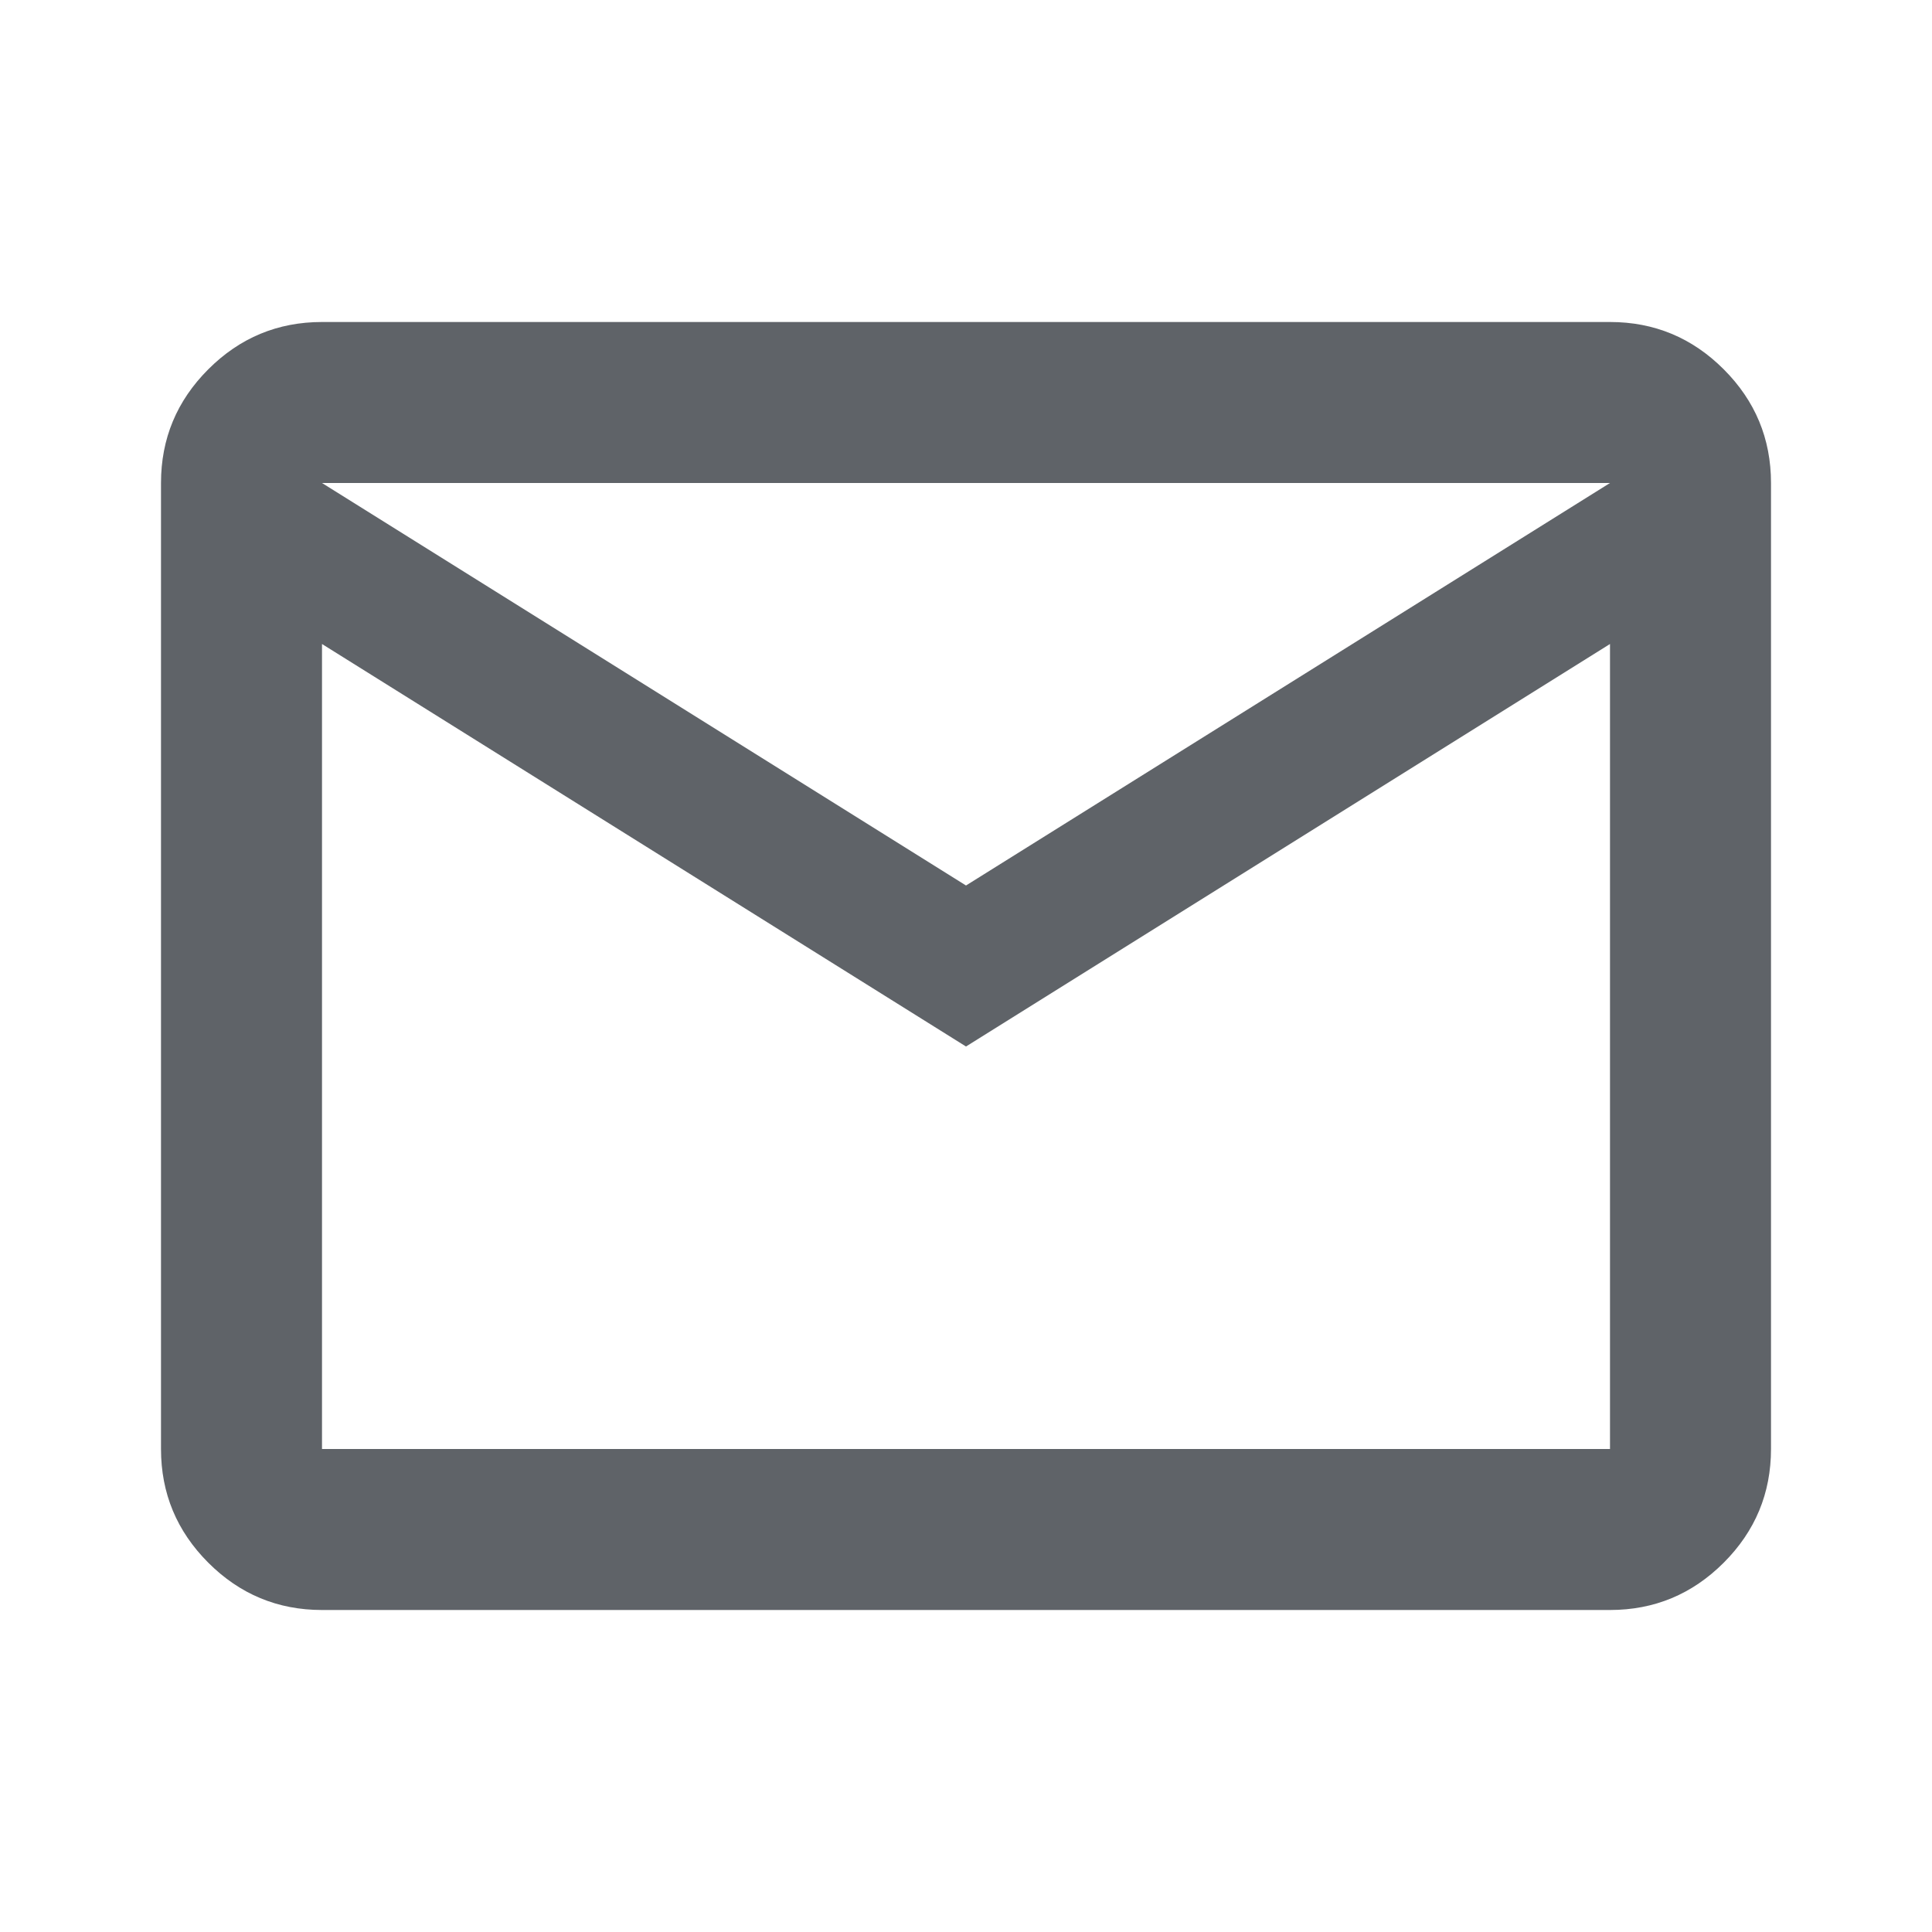
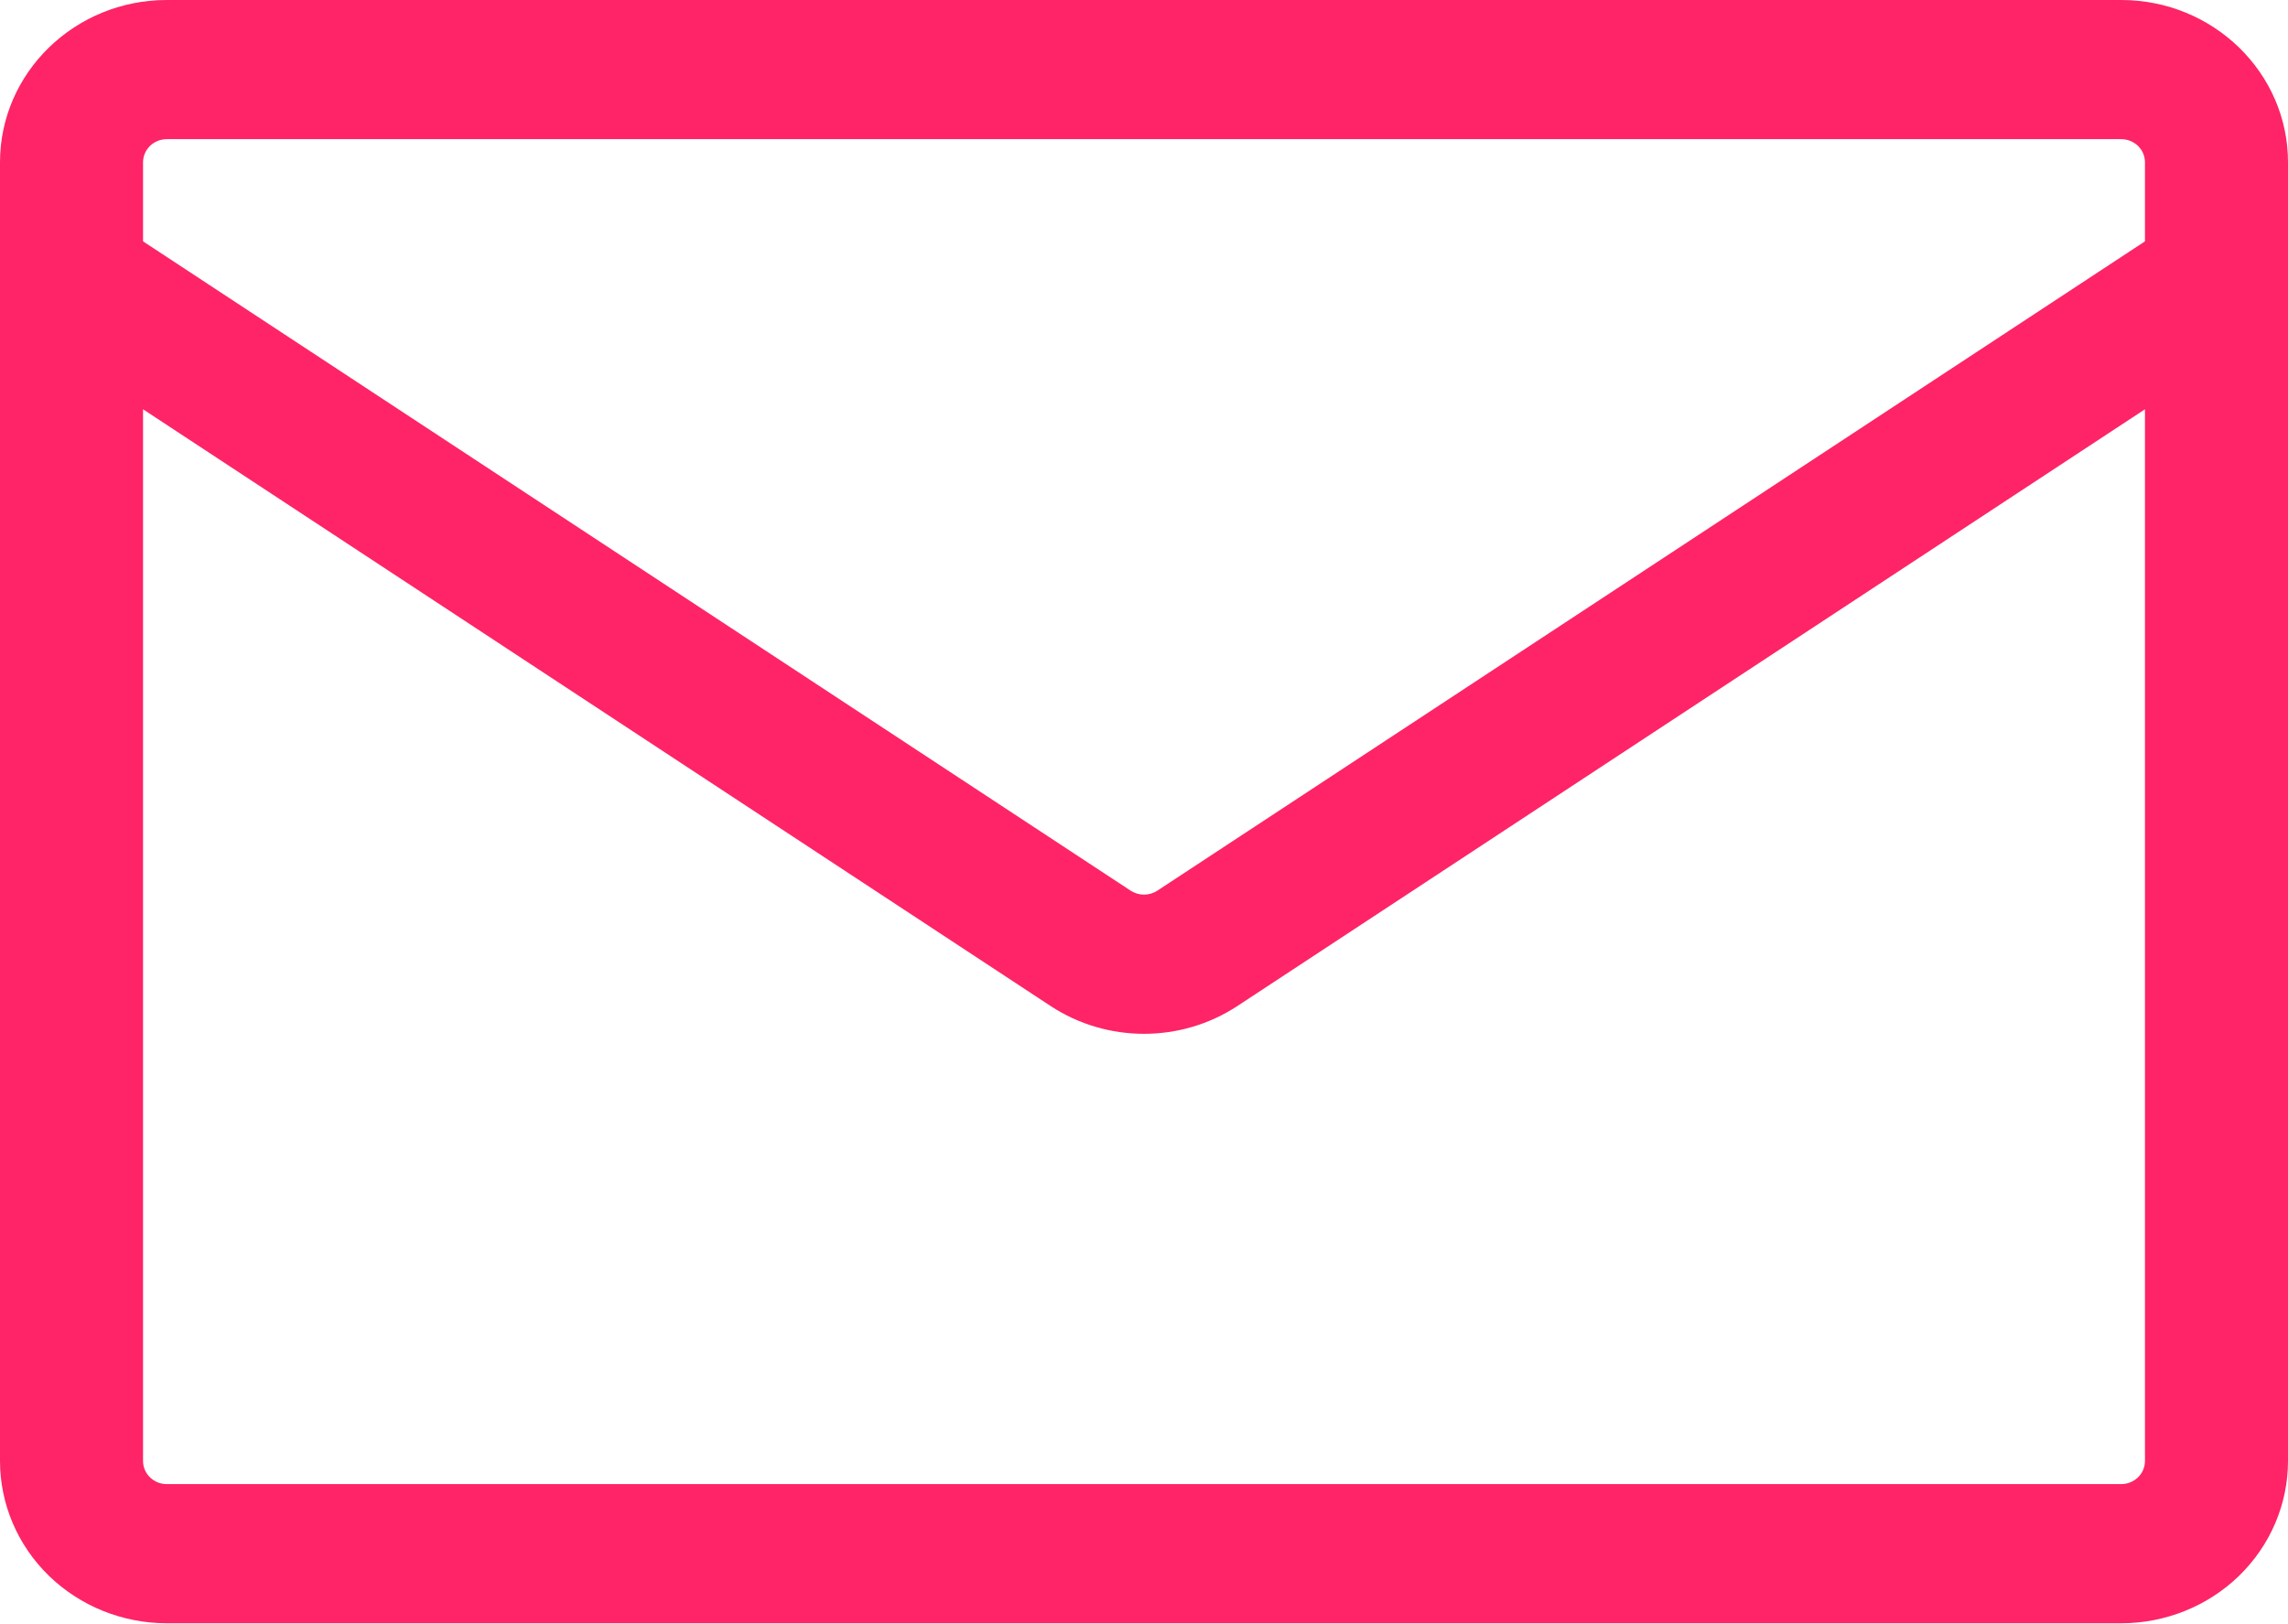
- <svg xmlns="http://www.w3.org/2000/svg" height="24px" viewBox="0 -960 960 960" width="24px" fill="#5f6368">
-   <path d="M160-160q-33 0-56.5-23.5T80-240v-480q0-33 23.5-56.5T160-800h640q33 0 56.5 23.5T880-720v480q0 33-23.5 56.5T800-160H160Zm320-280L160-640v400h640v-400L480-440Zm0-80 320-200H160l320 200ZM160-640v-80 480-400Z" />
+ <svg xmlns="http://www.w3.org/2000/svg" width="31" height="22" viewBox="0 0 31 22" fill="none">
+   <path d="M2.26 0H28.74C29.987 0 31 0.986 31 2.2V19.8C31 20.384 30.762 20.943 30.338 21.356C29.914 21.768 29.339 22 28.74 22H2.26C1.661 22 1.086 21.768 0.662 21.356C0.238 20.943 0 20.384 0 19.8L0 2.2C0 0.986 1.013 0 2.26 0ZM1.938 5.547V19.8C1.938 19.974 2.082 20.114 2.26 20.114H28.74C28.825 20.114 28.907 20.081 28.968 20.022C29.029 19.963 29.062 19.883 29.062 19.8V5.547L16.766 13.634C16.001 14.137 14.999 14.137 14.234 13.634L1.938 5.547ZM1.938 2.2V3.271L15.319 12.071C15.373 12.106 15.435 12.125 15.5 12.125C15.565 12.125 15.627 12.106 15.681 12.071L29.062 3.271V2.2C29.062 2.117 29.029 2.037 28.968 1.978C28.907 1.919 28.825 1.886 28.74 1.886H2.26C2.175 1.886 2.093 1.919 2.032 1.978C1.972 2.037 1.938 2.117 1.938 2.2Z" fill="#FE2467" />
</svg>
